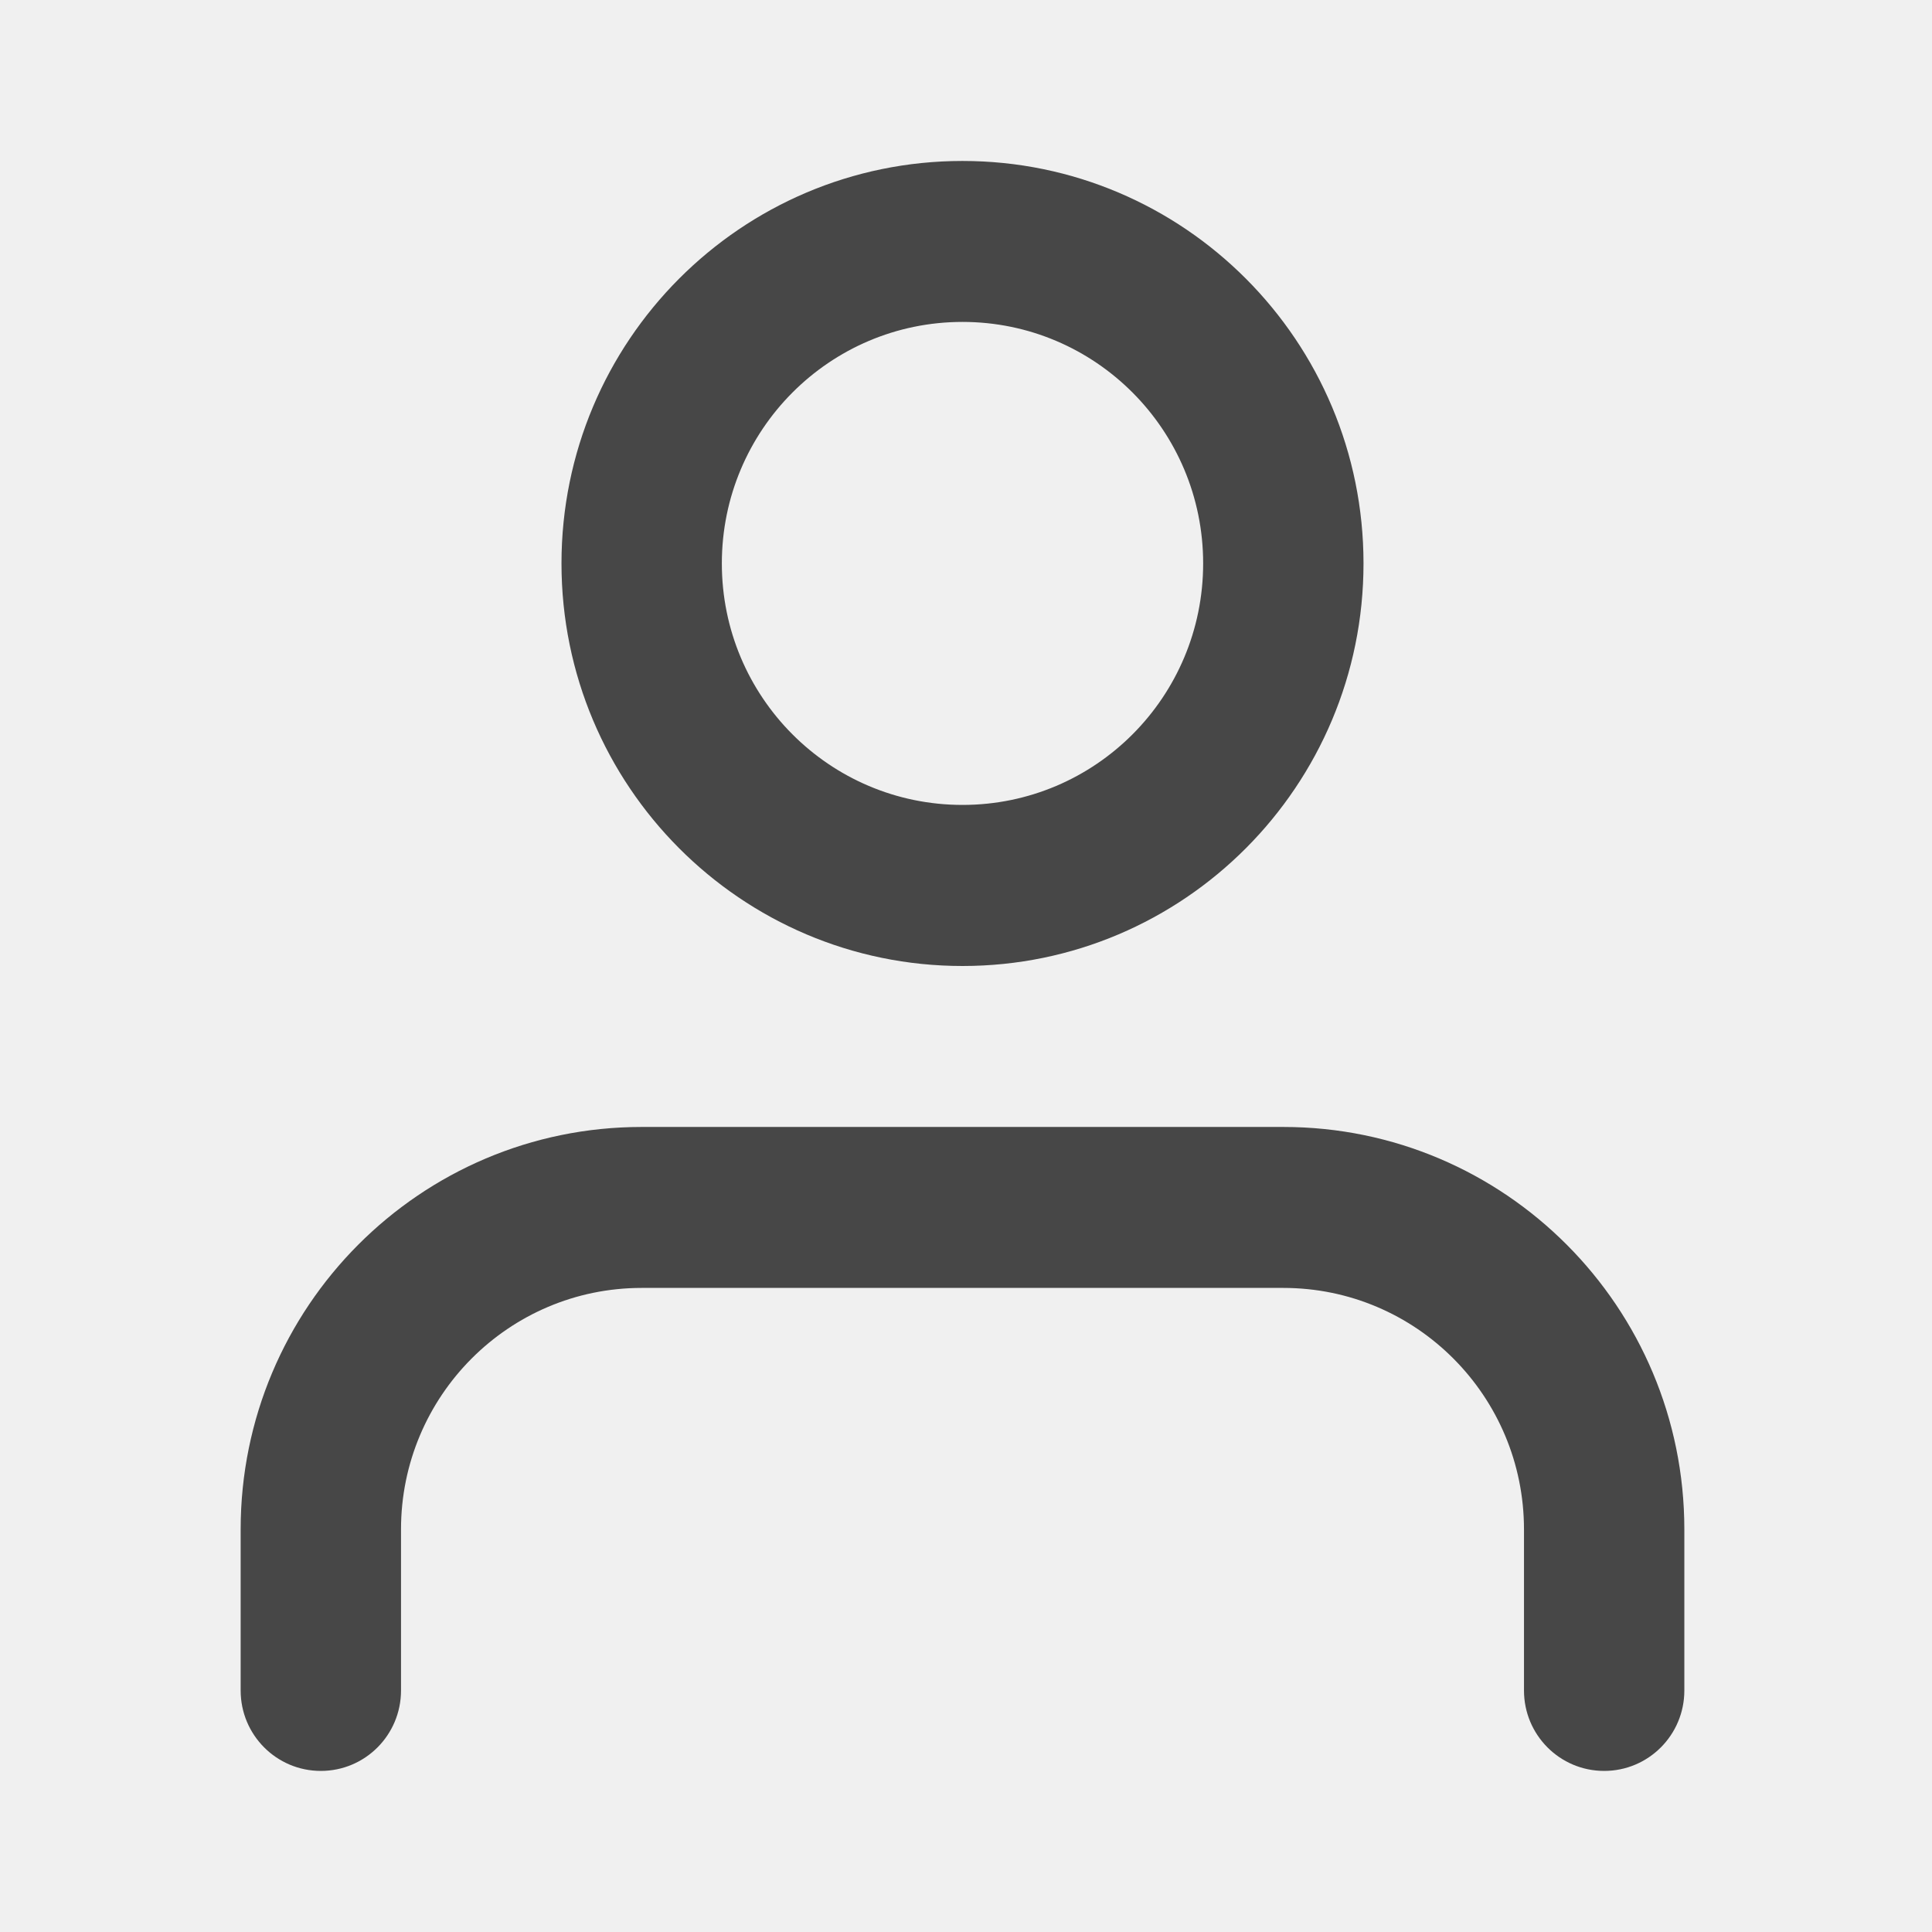
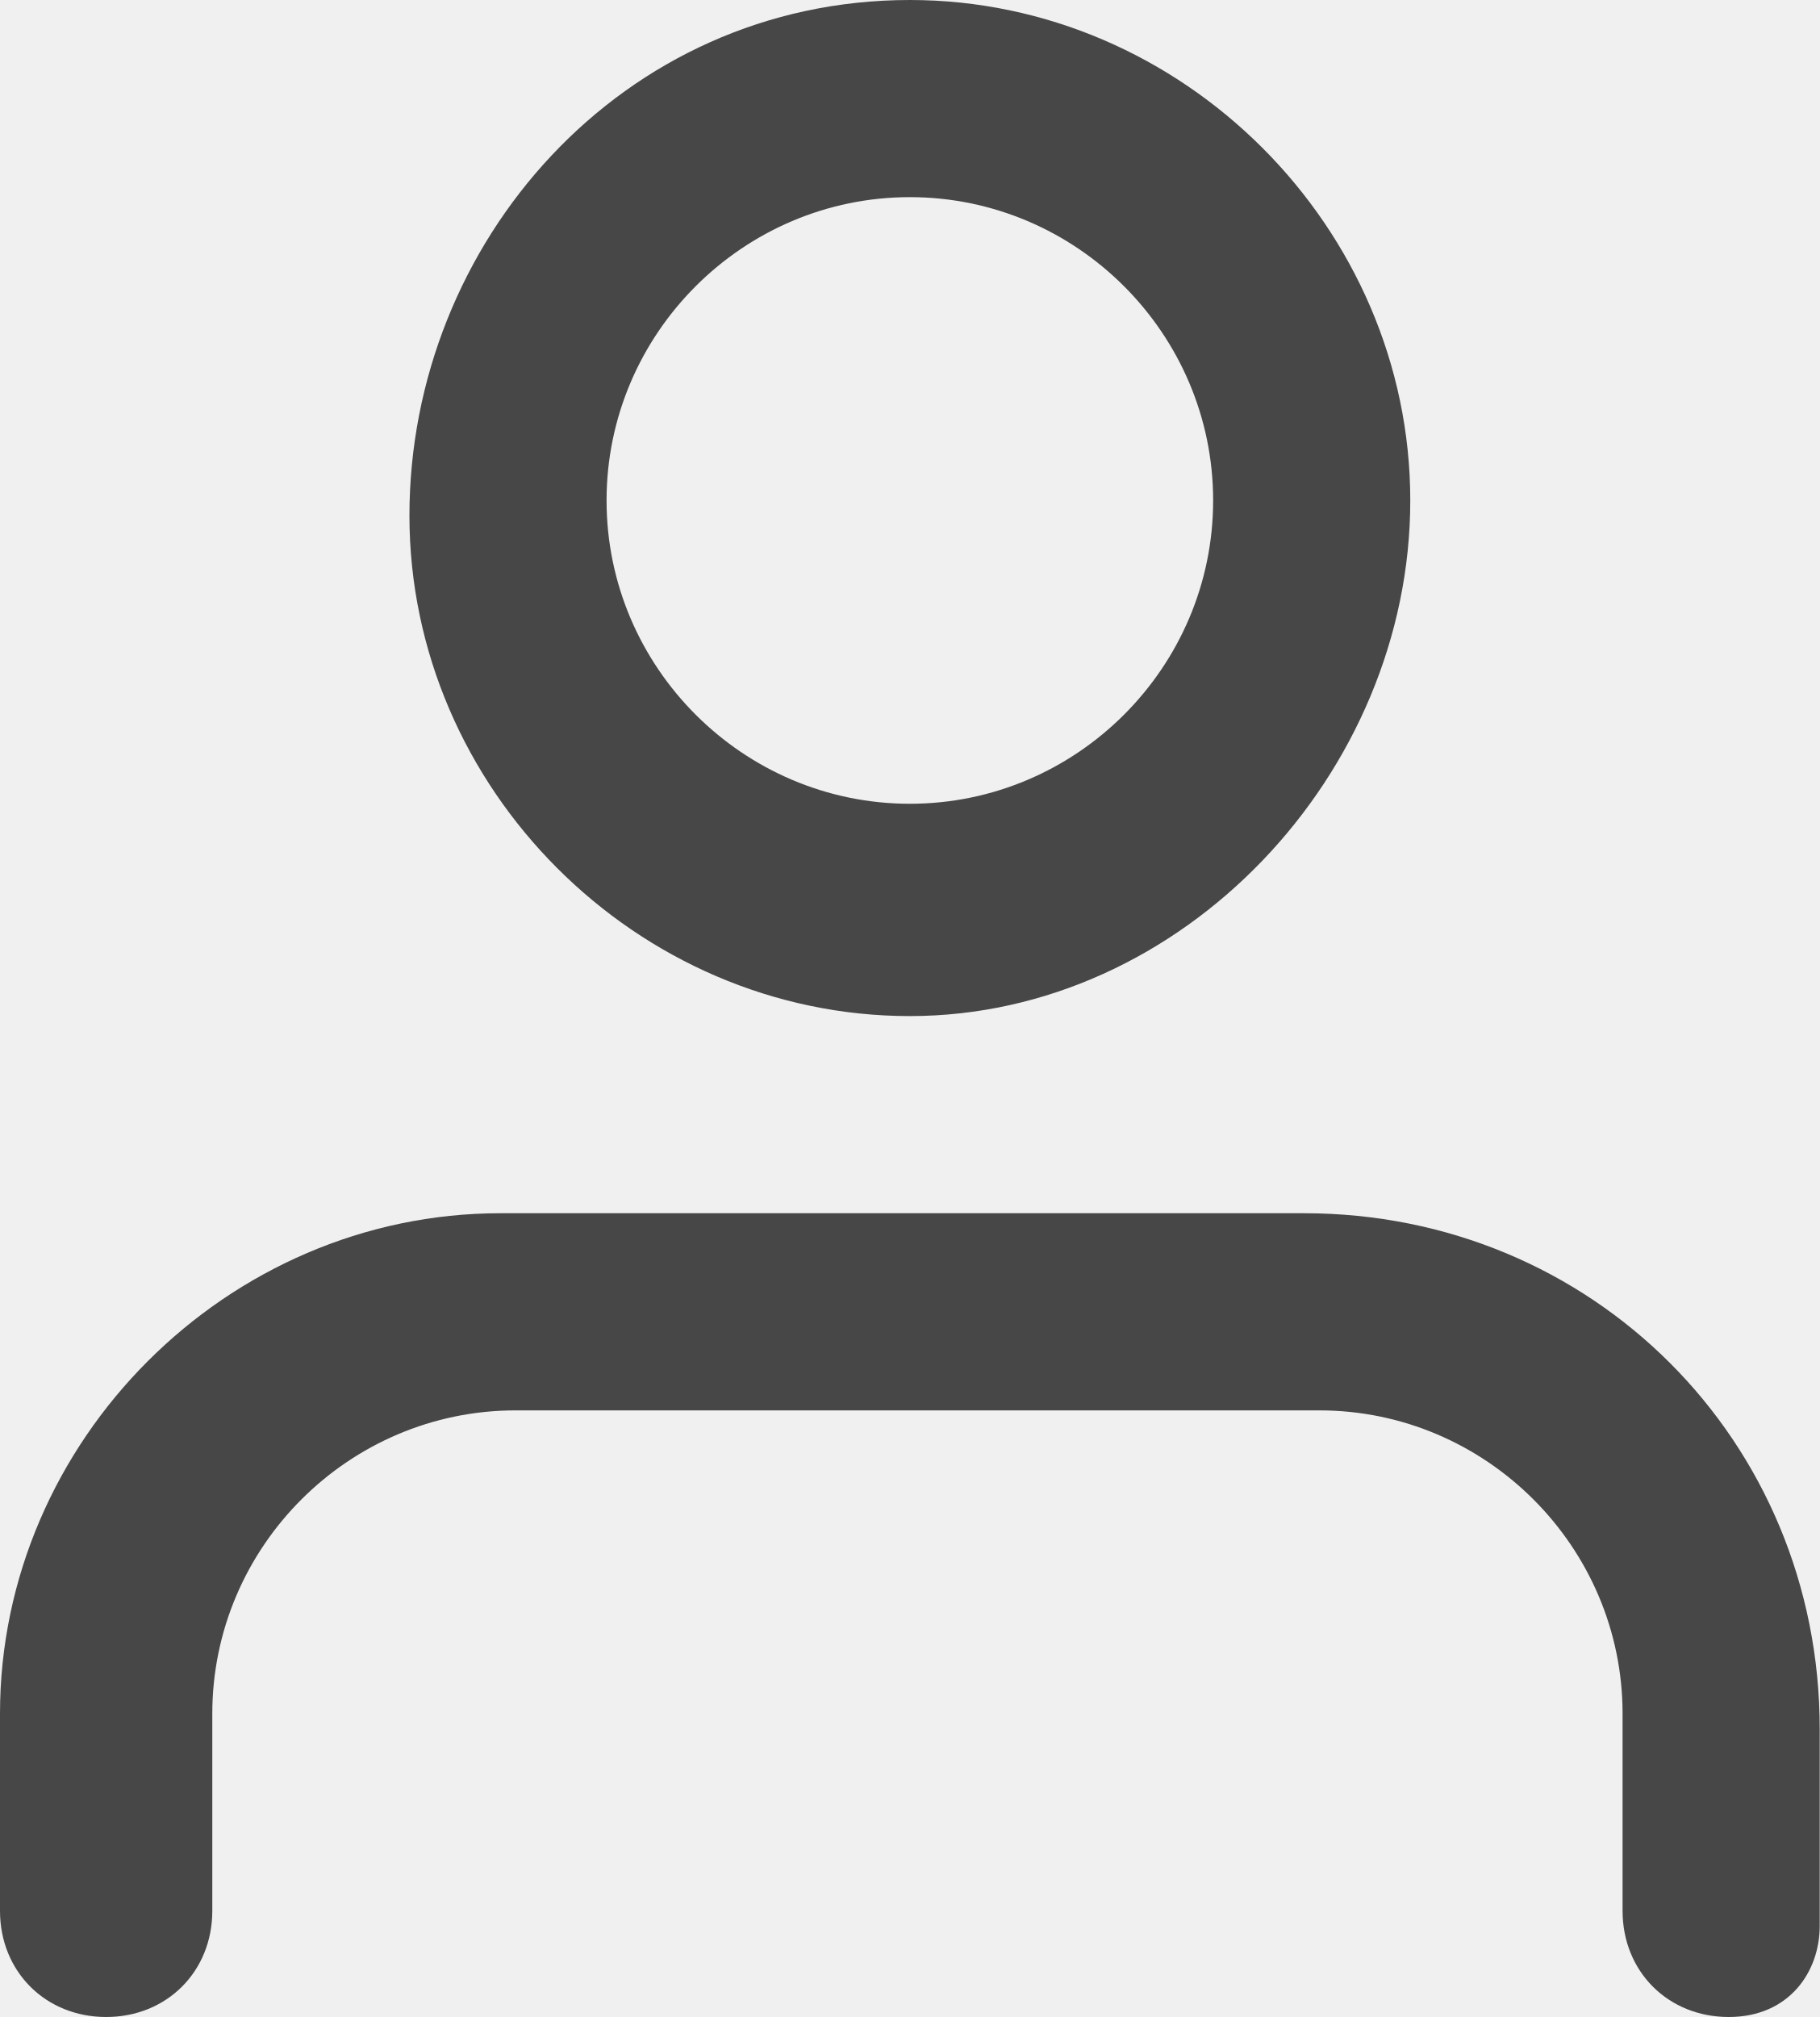
- <svg xmlns="http://www.w3.org/2000/svg" width="16" height="16" viewBox="0 0 16 16" fill="none">
-   <path fill-rule="evenodd" clip-rule="evenodd" d="M7.971 8C6.137 8 4.65 6.507 4.65 4.666C4.65 2.825 6.137 1.333 7.971 1.333C9.805 1.333 11.292 2.825 11.292 4.666C11.292 6.507 9.805 8 7.971 8ZM13.949 14V12.666C13.949 10.825 12.462 9.333 10.628 9.333H5.314C3.48 9.333 1.993 10.825 1.993 12.666V14C1.993 14.368 2.29 14.666 2.657 14.666C3.024 14.666 3.321 14.368 3.321 14V12.666C3.321 11.562 4.213 10.666 5.314 10.666H10.628C11.729 10.666 12.621 11.562 12.621 12.666V14C12.621 14.368 12.918 14.666 13.285 14.666C13.652 14.666 13.949 14.368 13.949 14ZM9.964 4.666C9.964 5.771 9.072 6.666 7.971 6.666C6.87 6.666 5.978 5.771 5.978 4.666C5.978 3.562 6.87 2.666 7.971 2.666C9.072 2.666 9.964 3.562 9.964 4.666Z" fill="#474747" />
-   <mask id="mask0" mask-type="alpha" maskUnits="userSpaceOnUse" x="1" y="1" width="13" height="14">
-     <path fill-rule="evenodd" clip-rule="evenodd" d="M7.971 8C6.137 8 4.65 6.507 4.65 4.666C4.65 2.825 6.137 1.333 7.971 1.333C9.805 1.333 11.292 2.825 11.292 4.666C11.292 6.507 9.805 8 7.971 8ZM13.949 14V12.666C13.949 10.825 12.462 9.333 10.628 9.333H5.314C3.48 9.333 1.993 10.825 1.993 12.666V14C1.993 14.368 2.29 14.666 2.657 14.666C3.024 14.666 3.321 14.368 3.321 14V12.666C3.321 11.562 4.213 10.666 5.314 10.666H10.628C11.729 10.666 12.621 11.562 12.621 12.666V14C12.621 14.368 12.918 14.666 13.285 14.666C13.652 14.666 13.949 14.368 13.949 14ZM9.964 4.666C9.964 5.771 9.072 6.666 7.971 6.666C6.87 6.666 5.978 5.771 5.978 4.666C5.978 3.562 6.87 2.666 7.971 2.666C9.072 2.666 9.964 3.562 9.964 4.666Z" fill="white" />
+ <svg xmlns="http://www.w3.org/2000/svg" version="1.1" id="Layer_1" x="0px" y="0px" viewBox="0 0 12 13.3" style="enable-background:new 0 0 12 13.3;" xml:space="preserve">
+   <style type="text/css">
+ 	.st0{fill-rule:evenodd;clip-rule:evenodd;fill:#474747;}
+ 	.st1{fill-rule:evenodd;clip-rule:evenodd;fill:#FFFFFF;filter:url(#Adobe_OpacityMaskFilter);}
+ 	.st2{mask:url(#mask0_1_);}
+ </style>
+   <path class="st0" d="M6,6.7c-1.8,0-3.3-1.5-3.3-3.3S4.1,0,6,0c1.8,0,3.3,1.5,3.3,3.3S7.8,6.7,6,6.7z M12,12.7v-1.3  C12,9.5,10.5,8,8.6,8H3.3C1.5,8,0,9.5,0,11.3v1.3c0,0.4,0.3,0.7,0.7,0.7s0.7-0.3,0.7-0.7v-1.3c0-1.1,0.9-2,2-2h5.3c1.1,0,2,0.9,2,2  v1.3c0,0.4,0.3,0.7,0.7,0.7S12,13,12,12.7z M8,3.3c0,1.1-0.9,2-2,2c-1.1,0-2-0.9-2-2s0.9-2,2-2C7.1,1.3,8,2.2,8,3.3z" />
+   <defs>
+     <filter id="Adobe_OpacityMaskFilter" filterUnits="userSpaceOnUse">
+       <feColorMatrix type="matrix" values="1 0 0 0 0  0 1 0 0 0  0 0 1 0 0  0 0 0 1 0" />
+     </filter>
+   </defs>
+   <mask maskUnits="userSpaceOnUse" id="mask0_1_">
+     <path class="st1" d="M6,6.7c-1.8,0-3.3-1.5-3.3-3.3S4.1,0,6,0c1.8,0,3.3,1.5,3.3,3.3S7.8,6.7,6,6.7z M12,12.7v-1.3   C12,9.5,10.5,8,8.6,8H3.3C1.5,8,0,9.5,0,11.3v1.3c0,0.4,0.3,0.7,0.7,0.7s0.7-0.3,0.7-0.7v-1.3c0-1.1,0.9-2,2-2h5.3c1.1,0,2,0.9,2,2   v1.3c0,0.4,0.3,0.7,0.7,0.7S12,13,12,12.7z M8,3.3c0,1.1-0.9,2-2,2c-1.1,0-2-0.9-2-2s0.9-2,2-2C7.1,1.3,8,2.2,8,3.3z" />
  </mask>
-   <g mask="url(#mask0)">
+   <g class="st2">
</g>
</svg>
